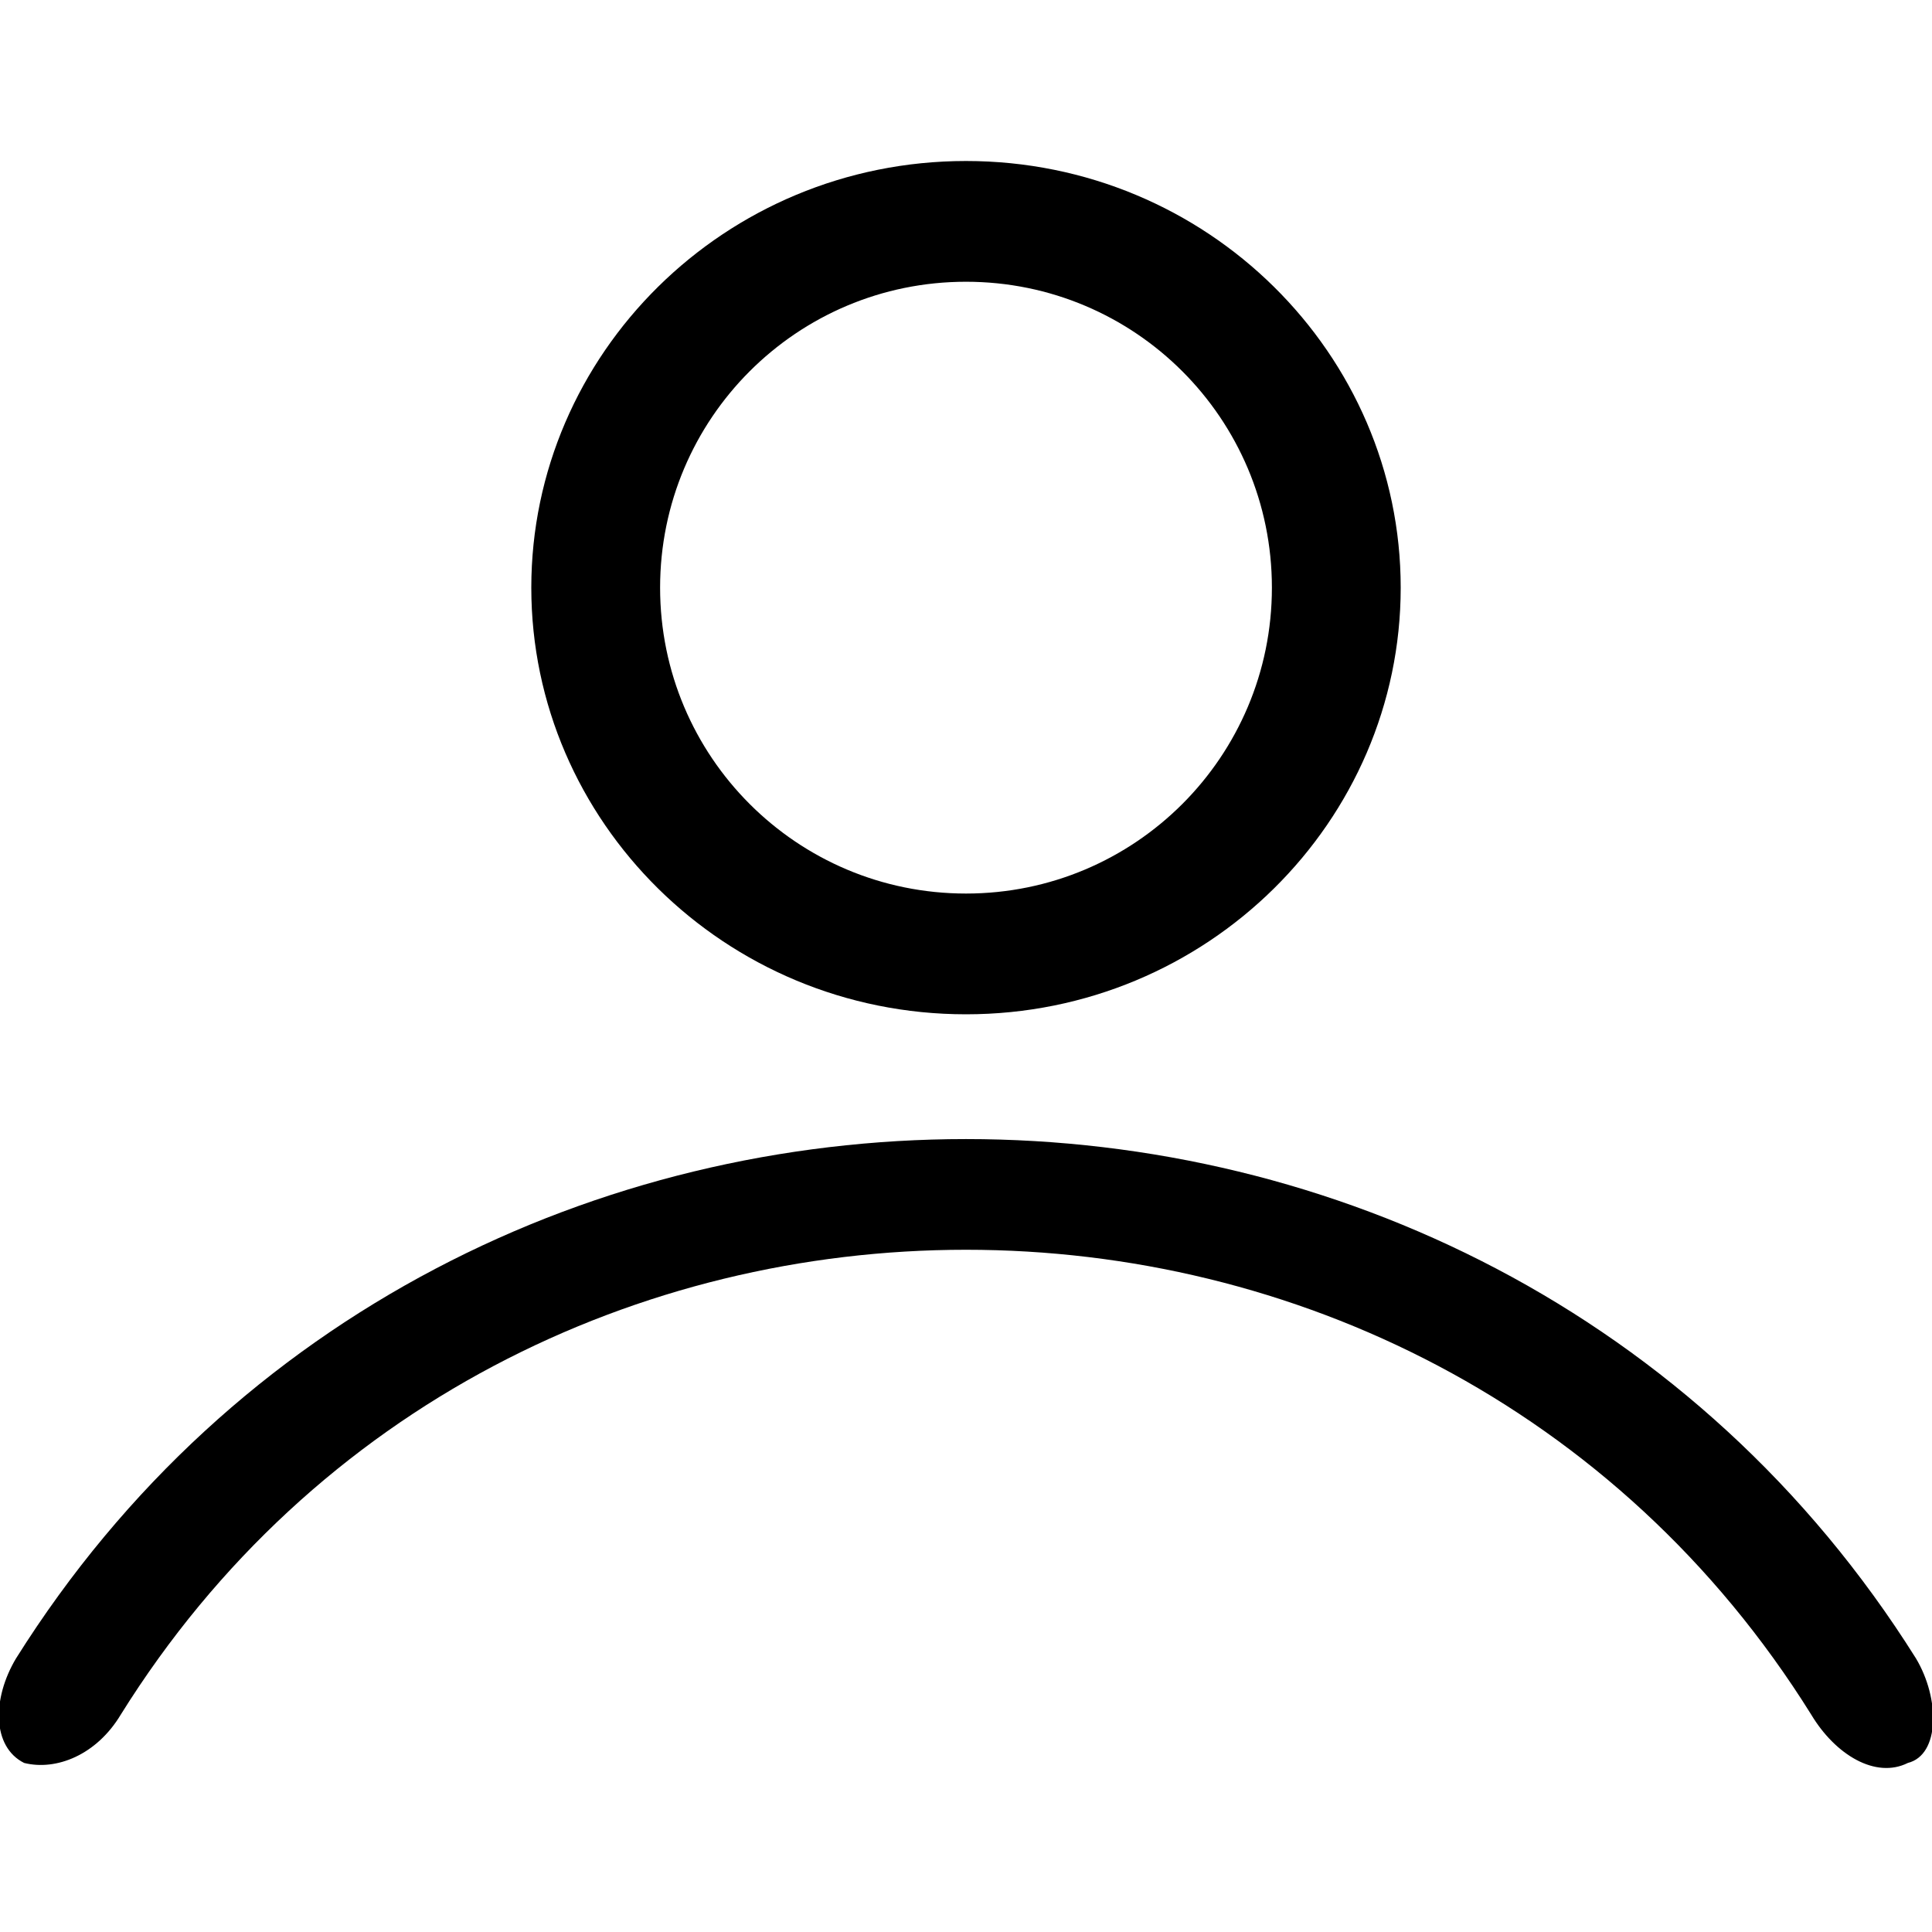
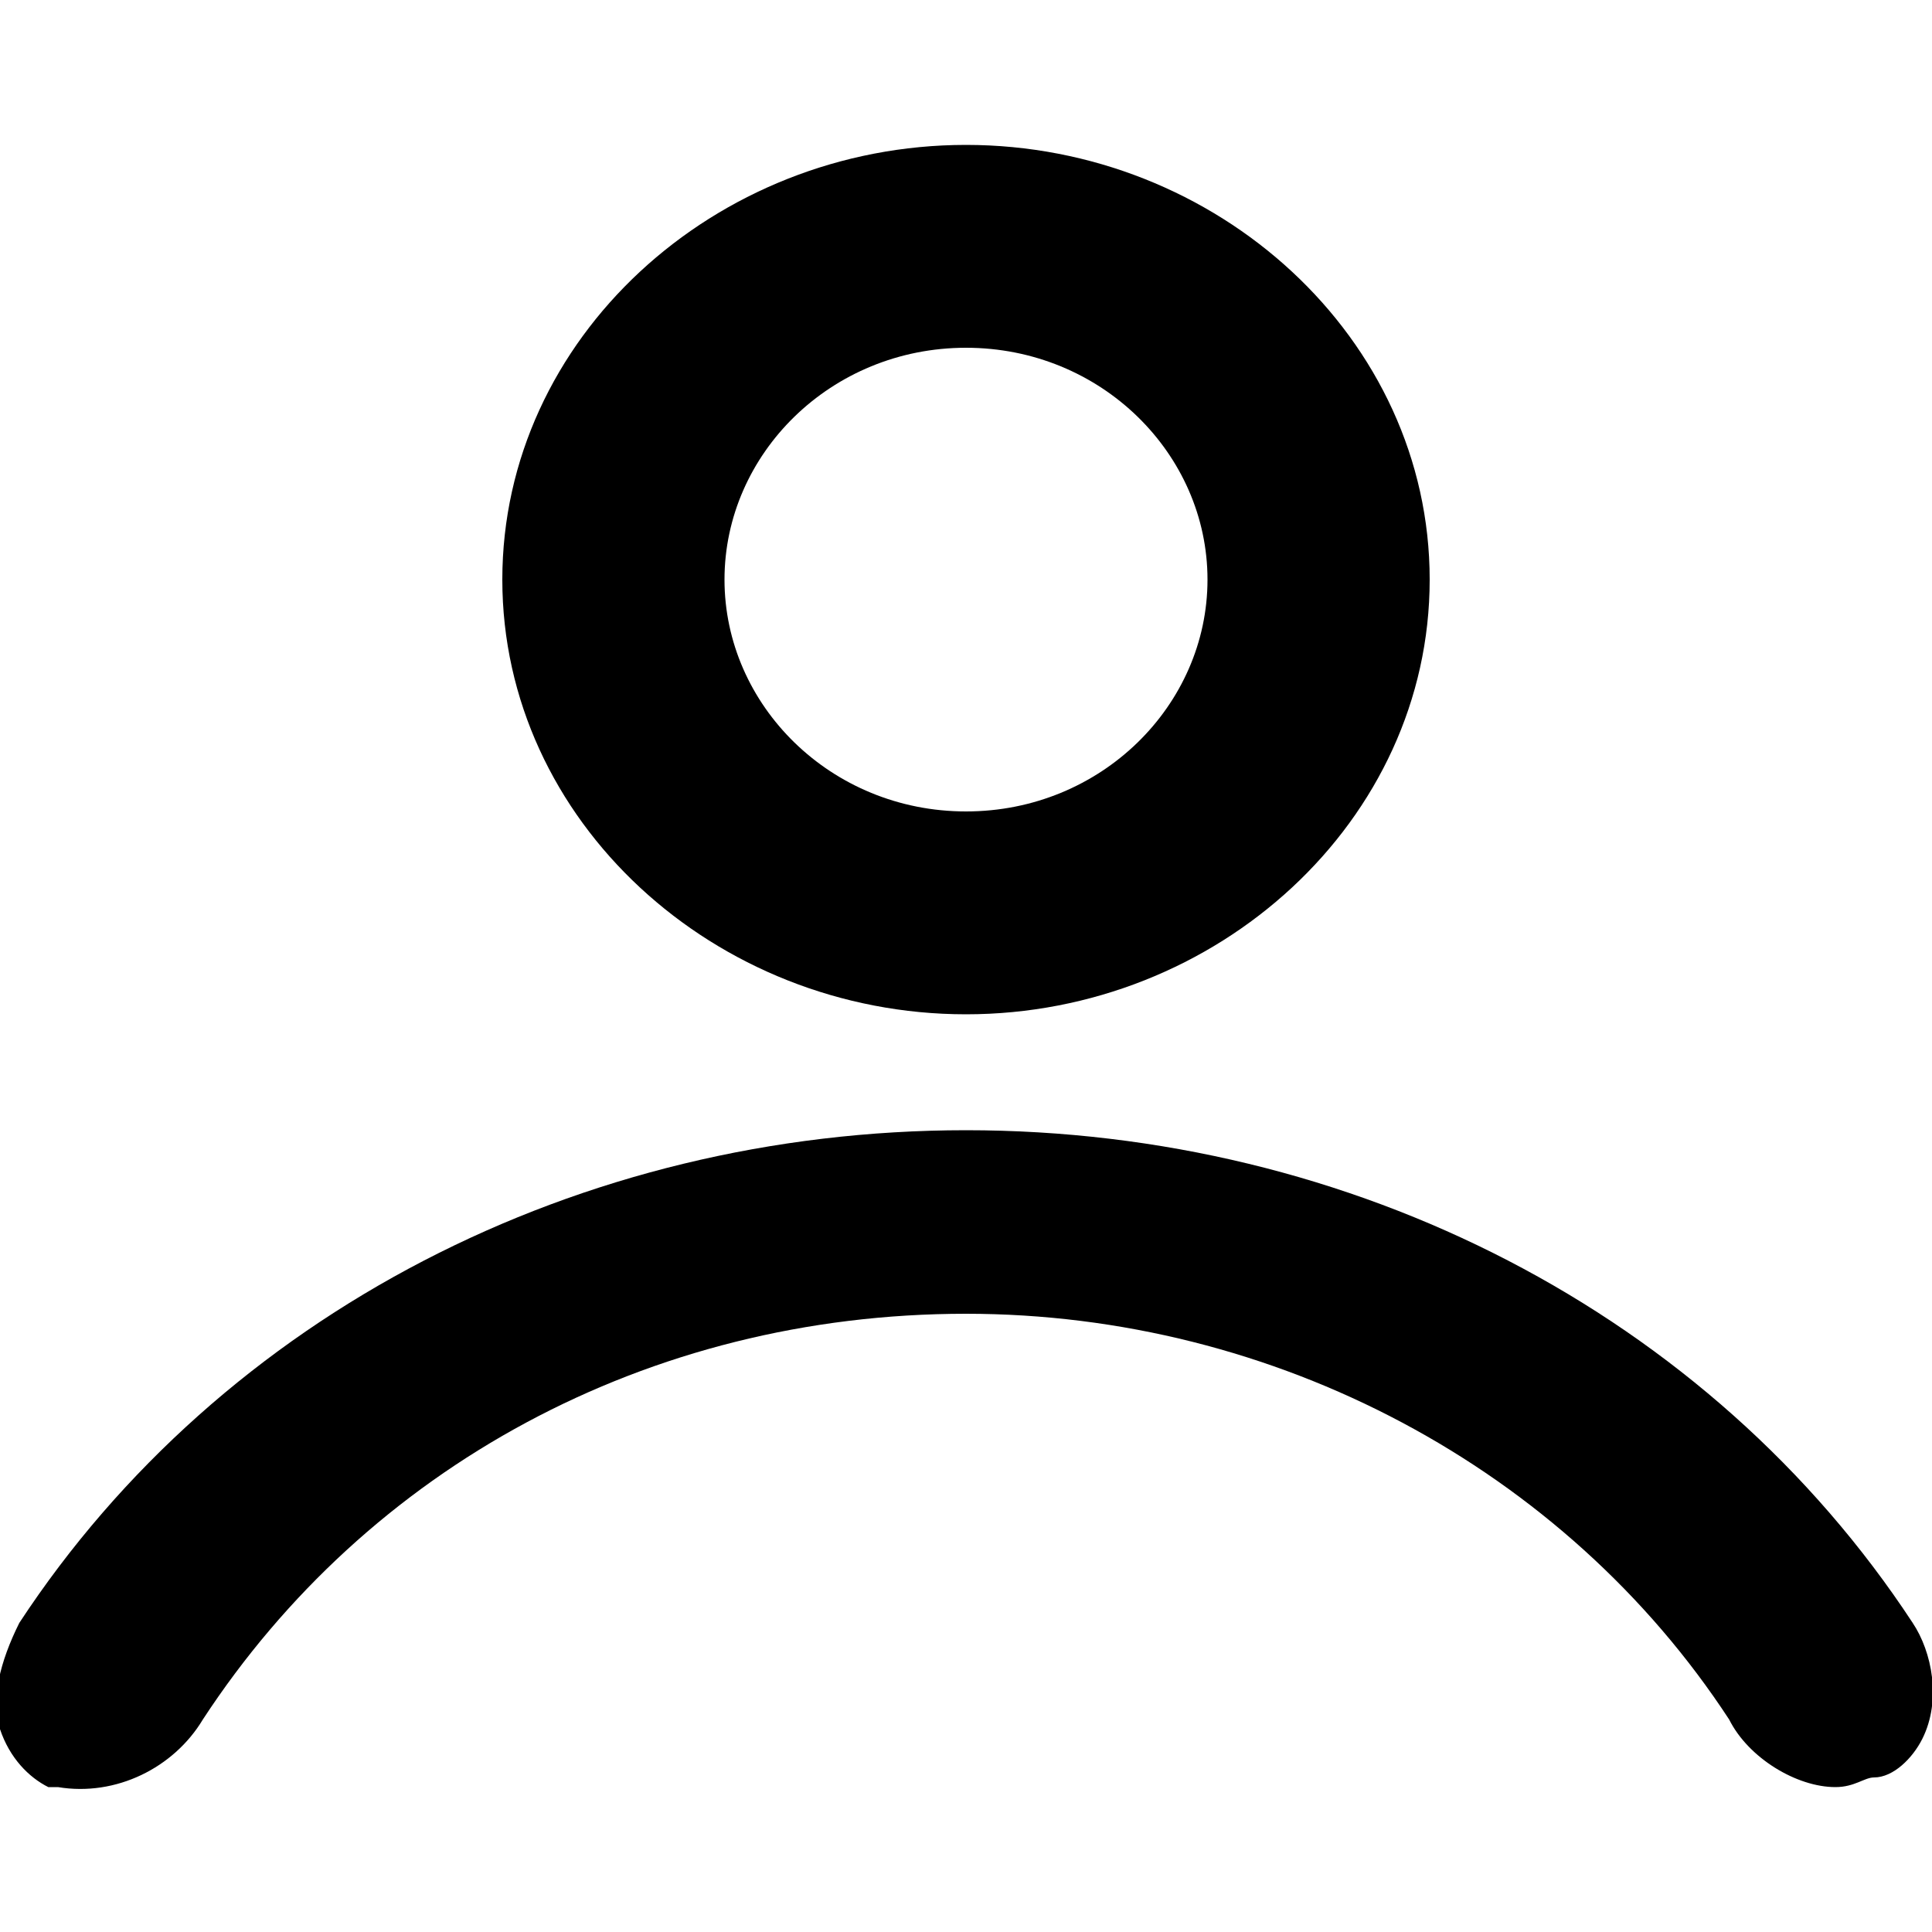
- <svg xmlns="http://www.w3.org/2000/svg" version="1.1" id="Layer_1" x="0px" y="0px" viewBox="0 0 24 24" style="enable-background:new 0 0 24 24;" xml:space="preserve">
+ <svg xmlns="http://www.w3.org/2000/svg" version="1.1" id="Layer_1" x="0px" y="0px" viewBox="0 0 20 20" style="enable-background:new 0 0 20 20;" xml:space="preserve">
  <style type="text/css">
	.st0{fill:none;}
</style>
  <g>
-     <path class="st0" d="M0,0h24v24H0V0z" />
-     <path d="M23.7,21.9c-0.4,0.2-0.9-0.1-1.2-0.6c-4.8-7.7-16.2-7.7-21,0c-0.3,0.5-0.8,0.7-1.2,0.6c-0.4-0.2-0.4-0.8-0.1-1.3   c5.4-8.6,18.2-8.6,23.6,0C24.1,21.1,24.1,21.8,23.7,21.9z M6.6,7.3C6.6,4.4,9,2,12,2c3,0,5.4,2.4,5.4,5.3S15,12.6,12,12.6   C9,12.6,6.6,10.2,6.6,7.3z M8.2,7.3c0,2.1,1.7,3.8,3.8,3.8c2.1,0,3.8-1.7,3.8-3.8S14.1,3.5,12,3.5C9.9,3.5,8.2,5.2,8.2,7.3z" />
+     <path class="st0" d="M0,0h20v20H0V0z" />
+     <path d="M10,10.5c2.6,0,4.8-2,4.8-4.5S12.6,1.5,10,1.5S5.2,3.5,5.2,6S7.4,10.5,10,10.5z M10,3.6c1.4,0,2.5,1.1,2.5,2.4   c0,1.3-1.1,2.4-2.5,2.4C8.6,8.4,7.5,7.3,7.5,6C7.5,4.7,8.6,3.6,10,3.6z M19.9,18c-0.1,0.2-0.3,0.4-0.5,0.4c-0.1,0-0.2,0.1-0.4,0.1   c-0.4,0-0.9-0.3-1.1-0.7c-1.7-2.6-4.7-4.2-7.9-4.2c-3.3,0-6.2,1.6-7.9,4.2c-0.3,0.5-0.9,0.8-1.5,0.7l-0.1,0   c-0.2-0.1-0.4-0.3-0.5-0.6c-0.1-0.3,0-0.7,0.2-1.1c2.1-3.2,5.8-5.1,9.8-5.1c4,0,7.7,1.9,9.8,5.1C20,17.1,20.1,17.6,19.9,18z" />
  </g>
</svg>
